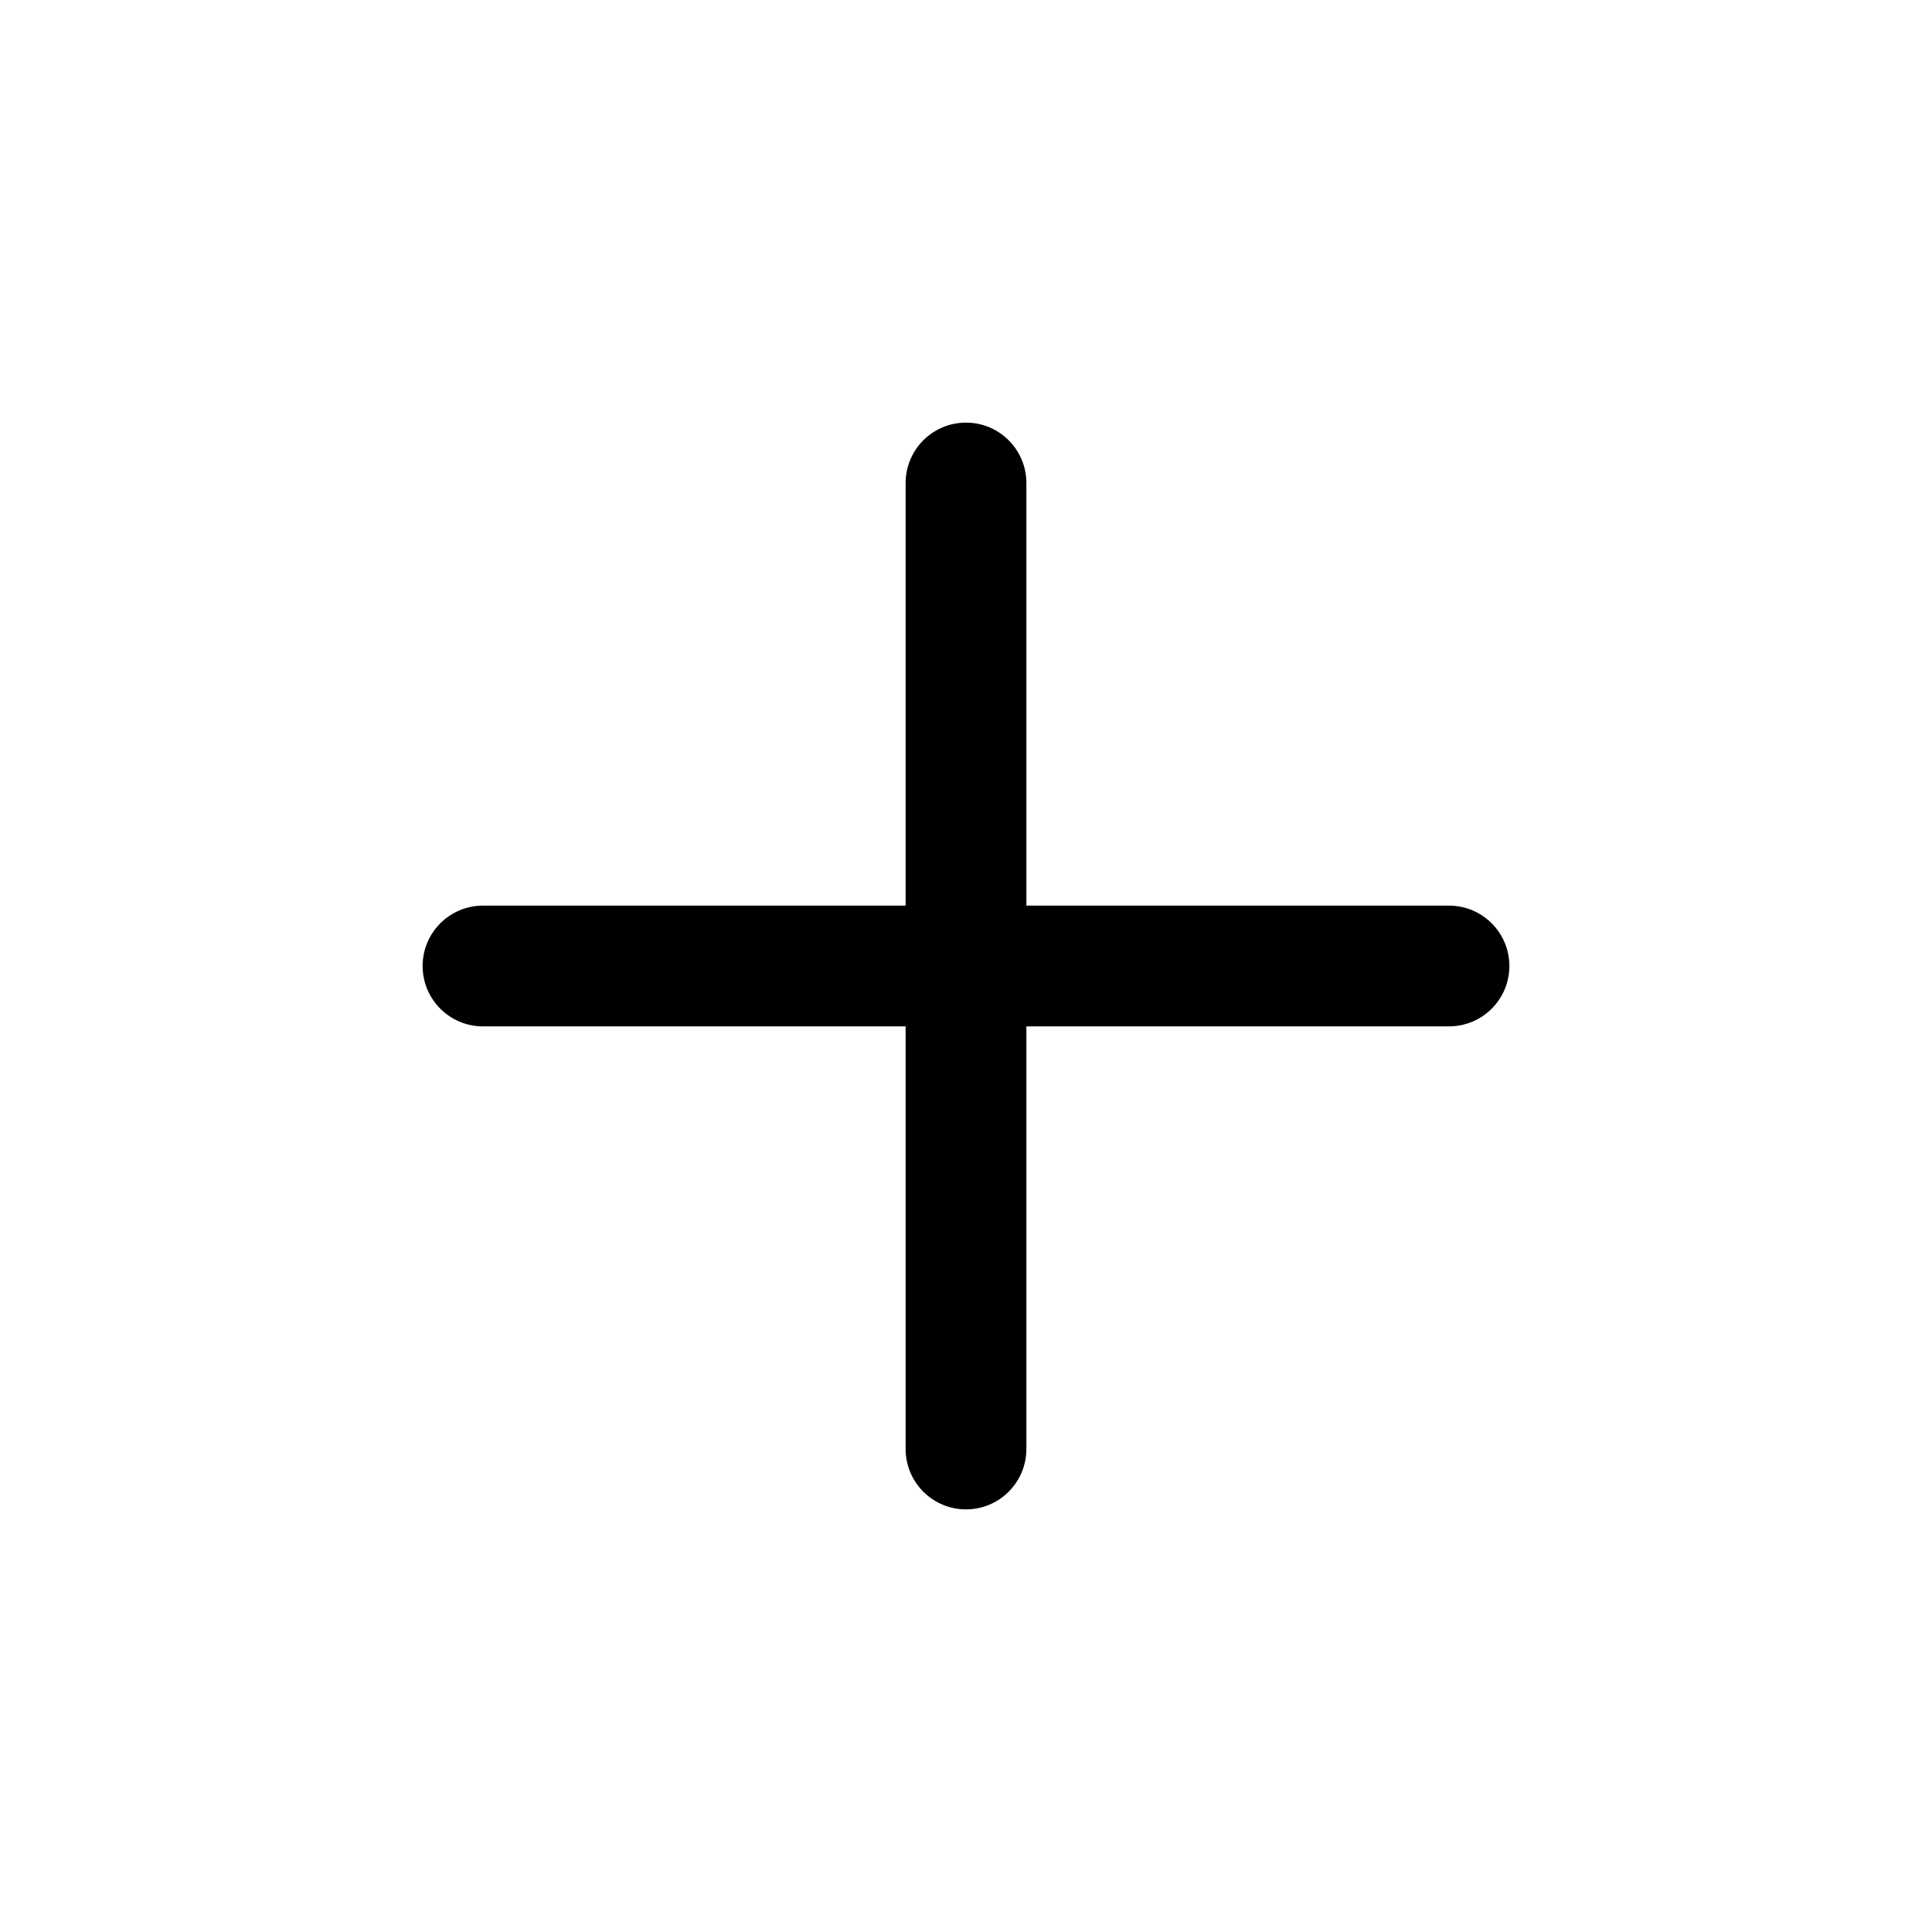
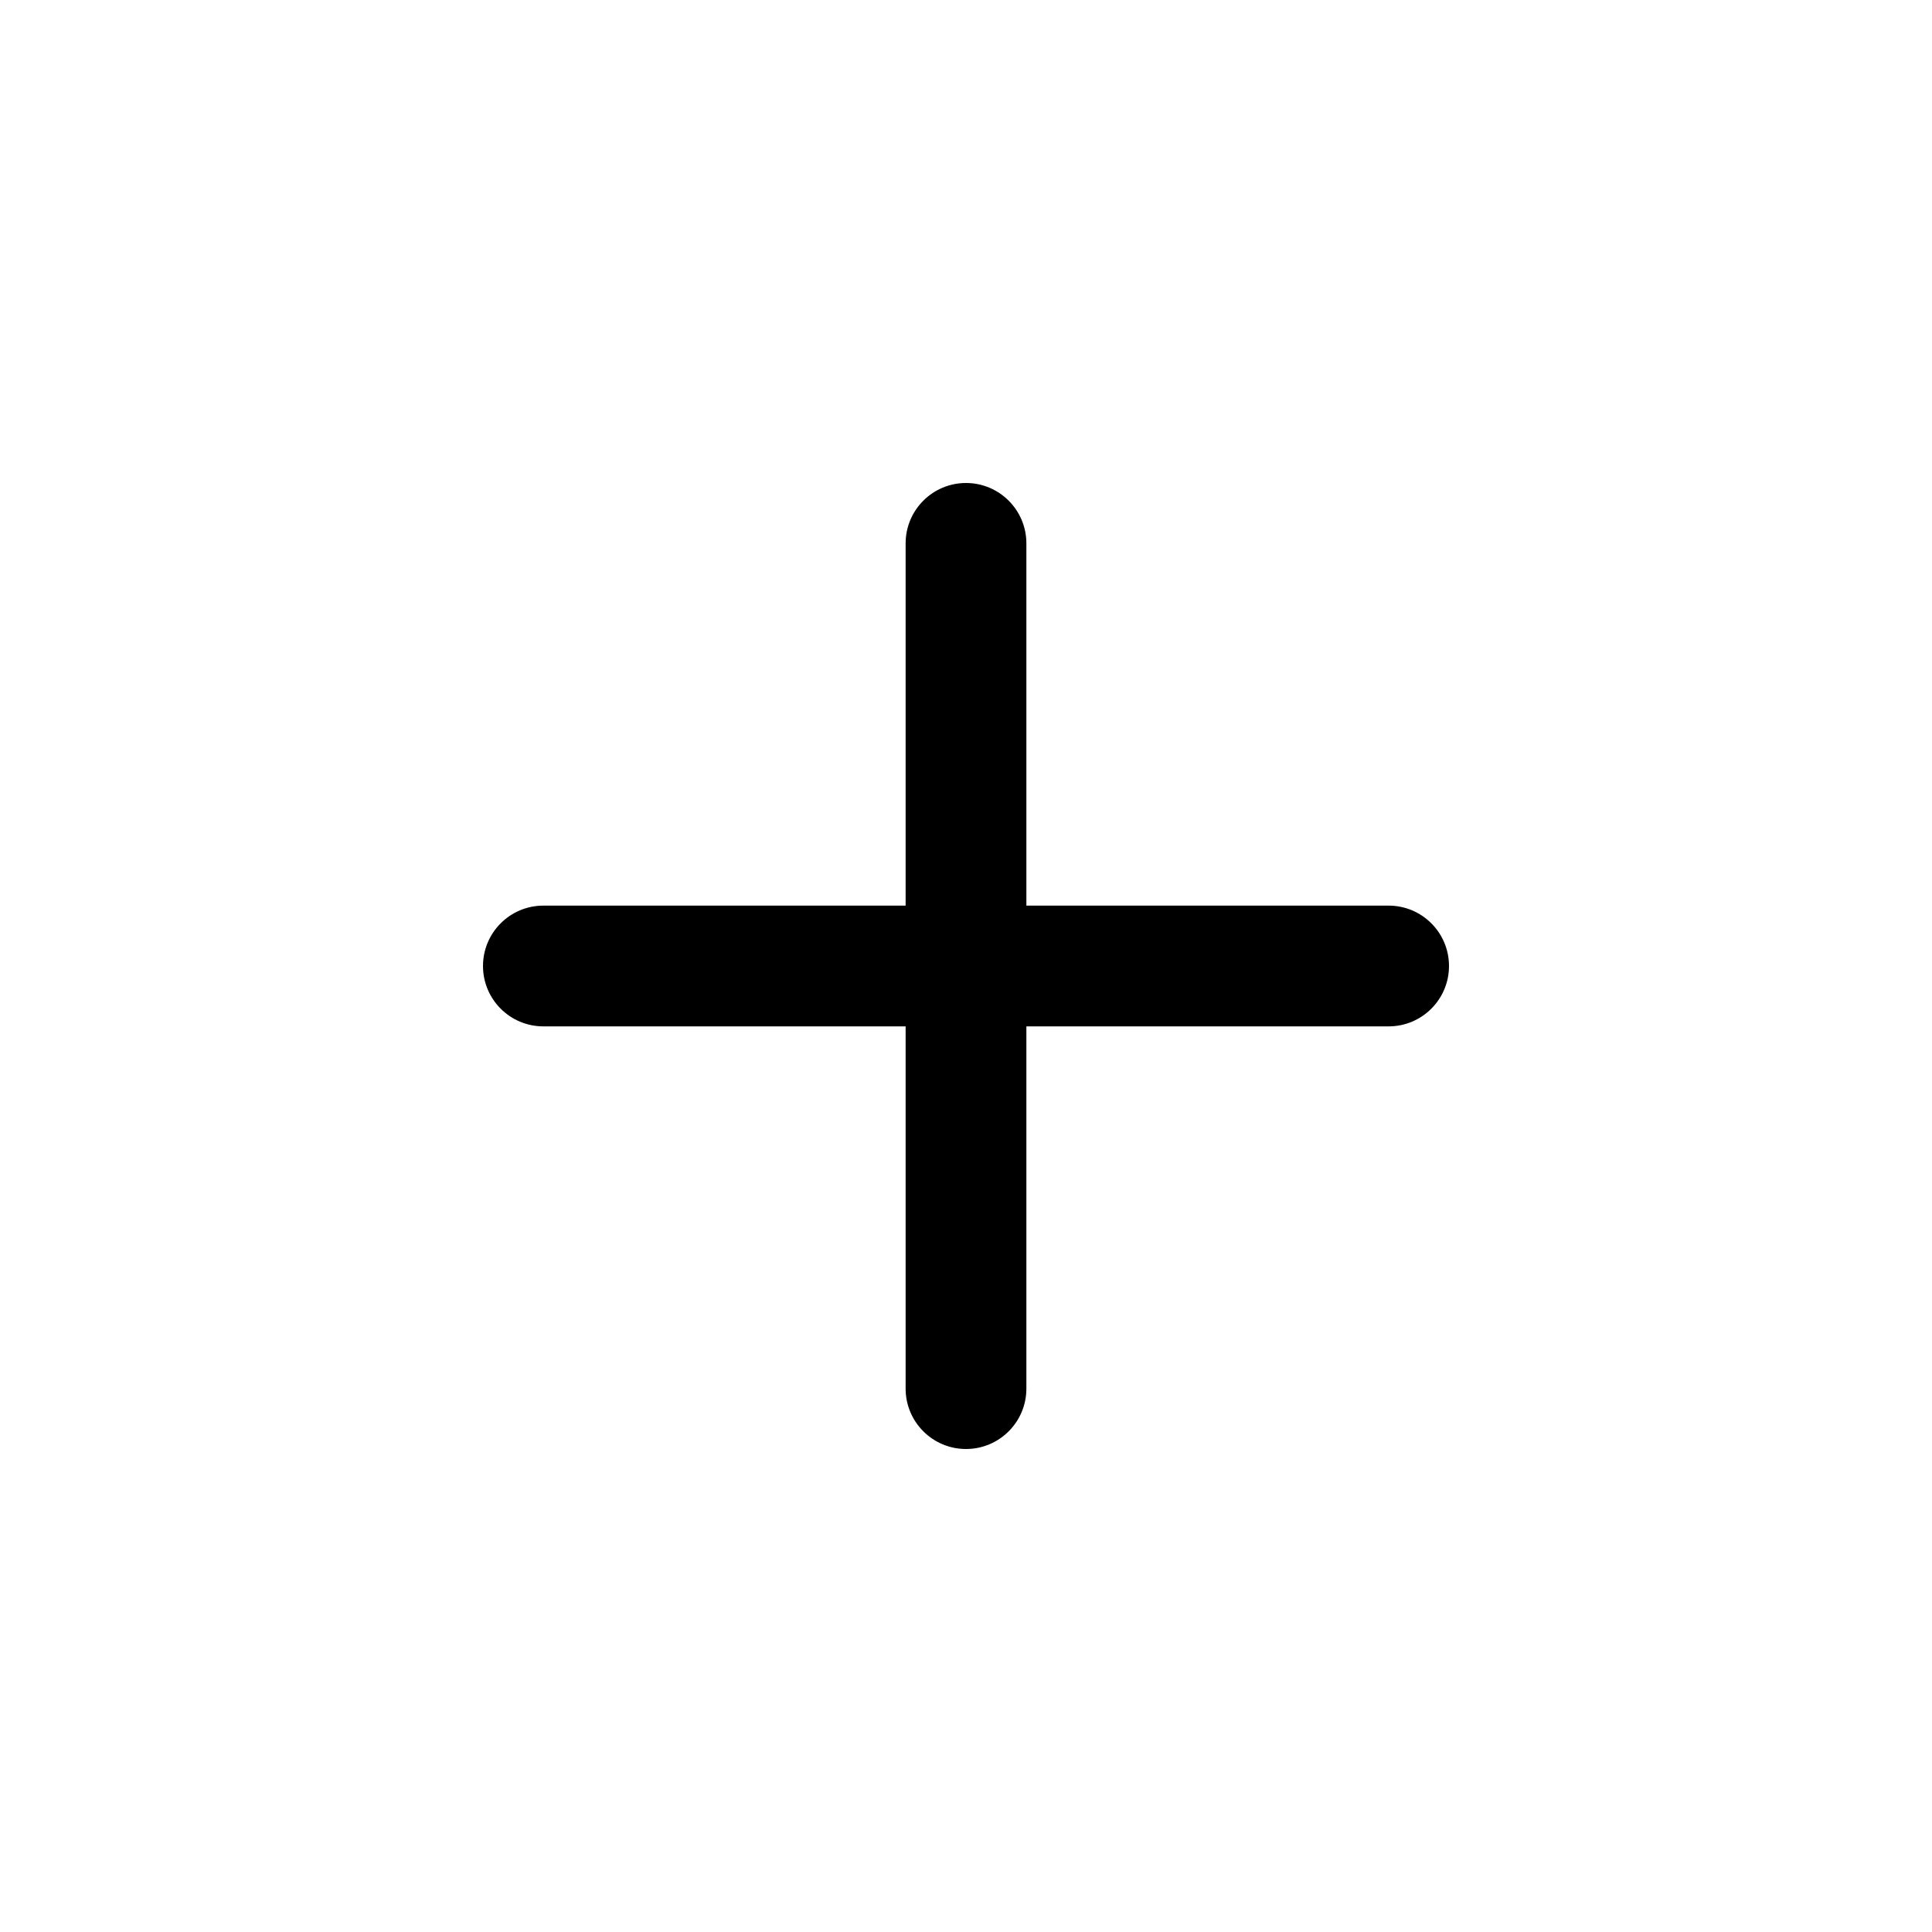
- <svg xmlns="http://www.w3.org/2000/svg" class="bi bi-plus" width="1em" height="1em" viewBox="0 0 16 16" fill="currentColor">
-   <path fill-rule="evenodd" d="M8 3.5a.5.5 0 01.5.5v4a.5.5 0 01-.5.5H4a.5.5 0 010-1h3.5V4a.5.5 0 01.5-.5z" clip-rule="evenodd" />
-   <path fill-rule="evenodd" d="M7.5 8a.5.5 0 01.5-.5h4a.5.5 0 010 1H8.5V12a.5.5 0 01-1 0V8z" clip-rule="evenodd" />
+ <svg xmlns="http://www.w3.org/2000/svg" width="1em" height="1em" viewBox="0 0 16 16" class="bi bi-plus" fill="currentColor">
+   <path fill-rule="evenodd" d="M8 4a.5.5 0 0 1 .5.5v3h3a.5.5 0 0 1 0 1h-3v3a.5.5 0 0 1-1 0v-3h-3a.5.5 0 0 1 0-1h3v-3A.5.5 0 0 1 8 4z" />
</svg>
